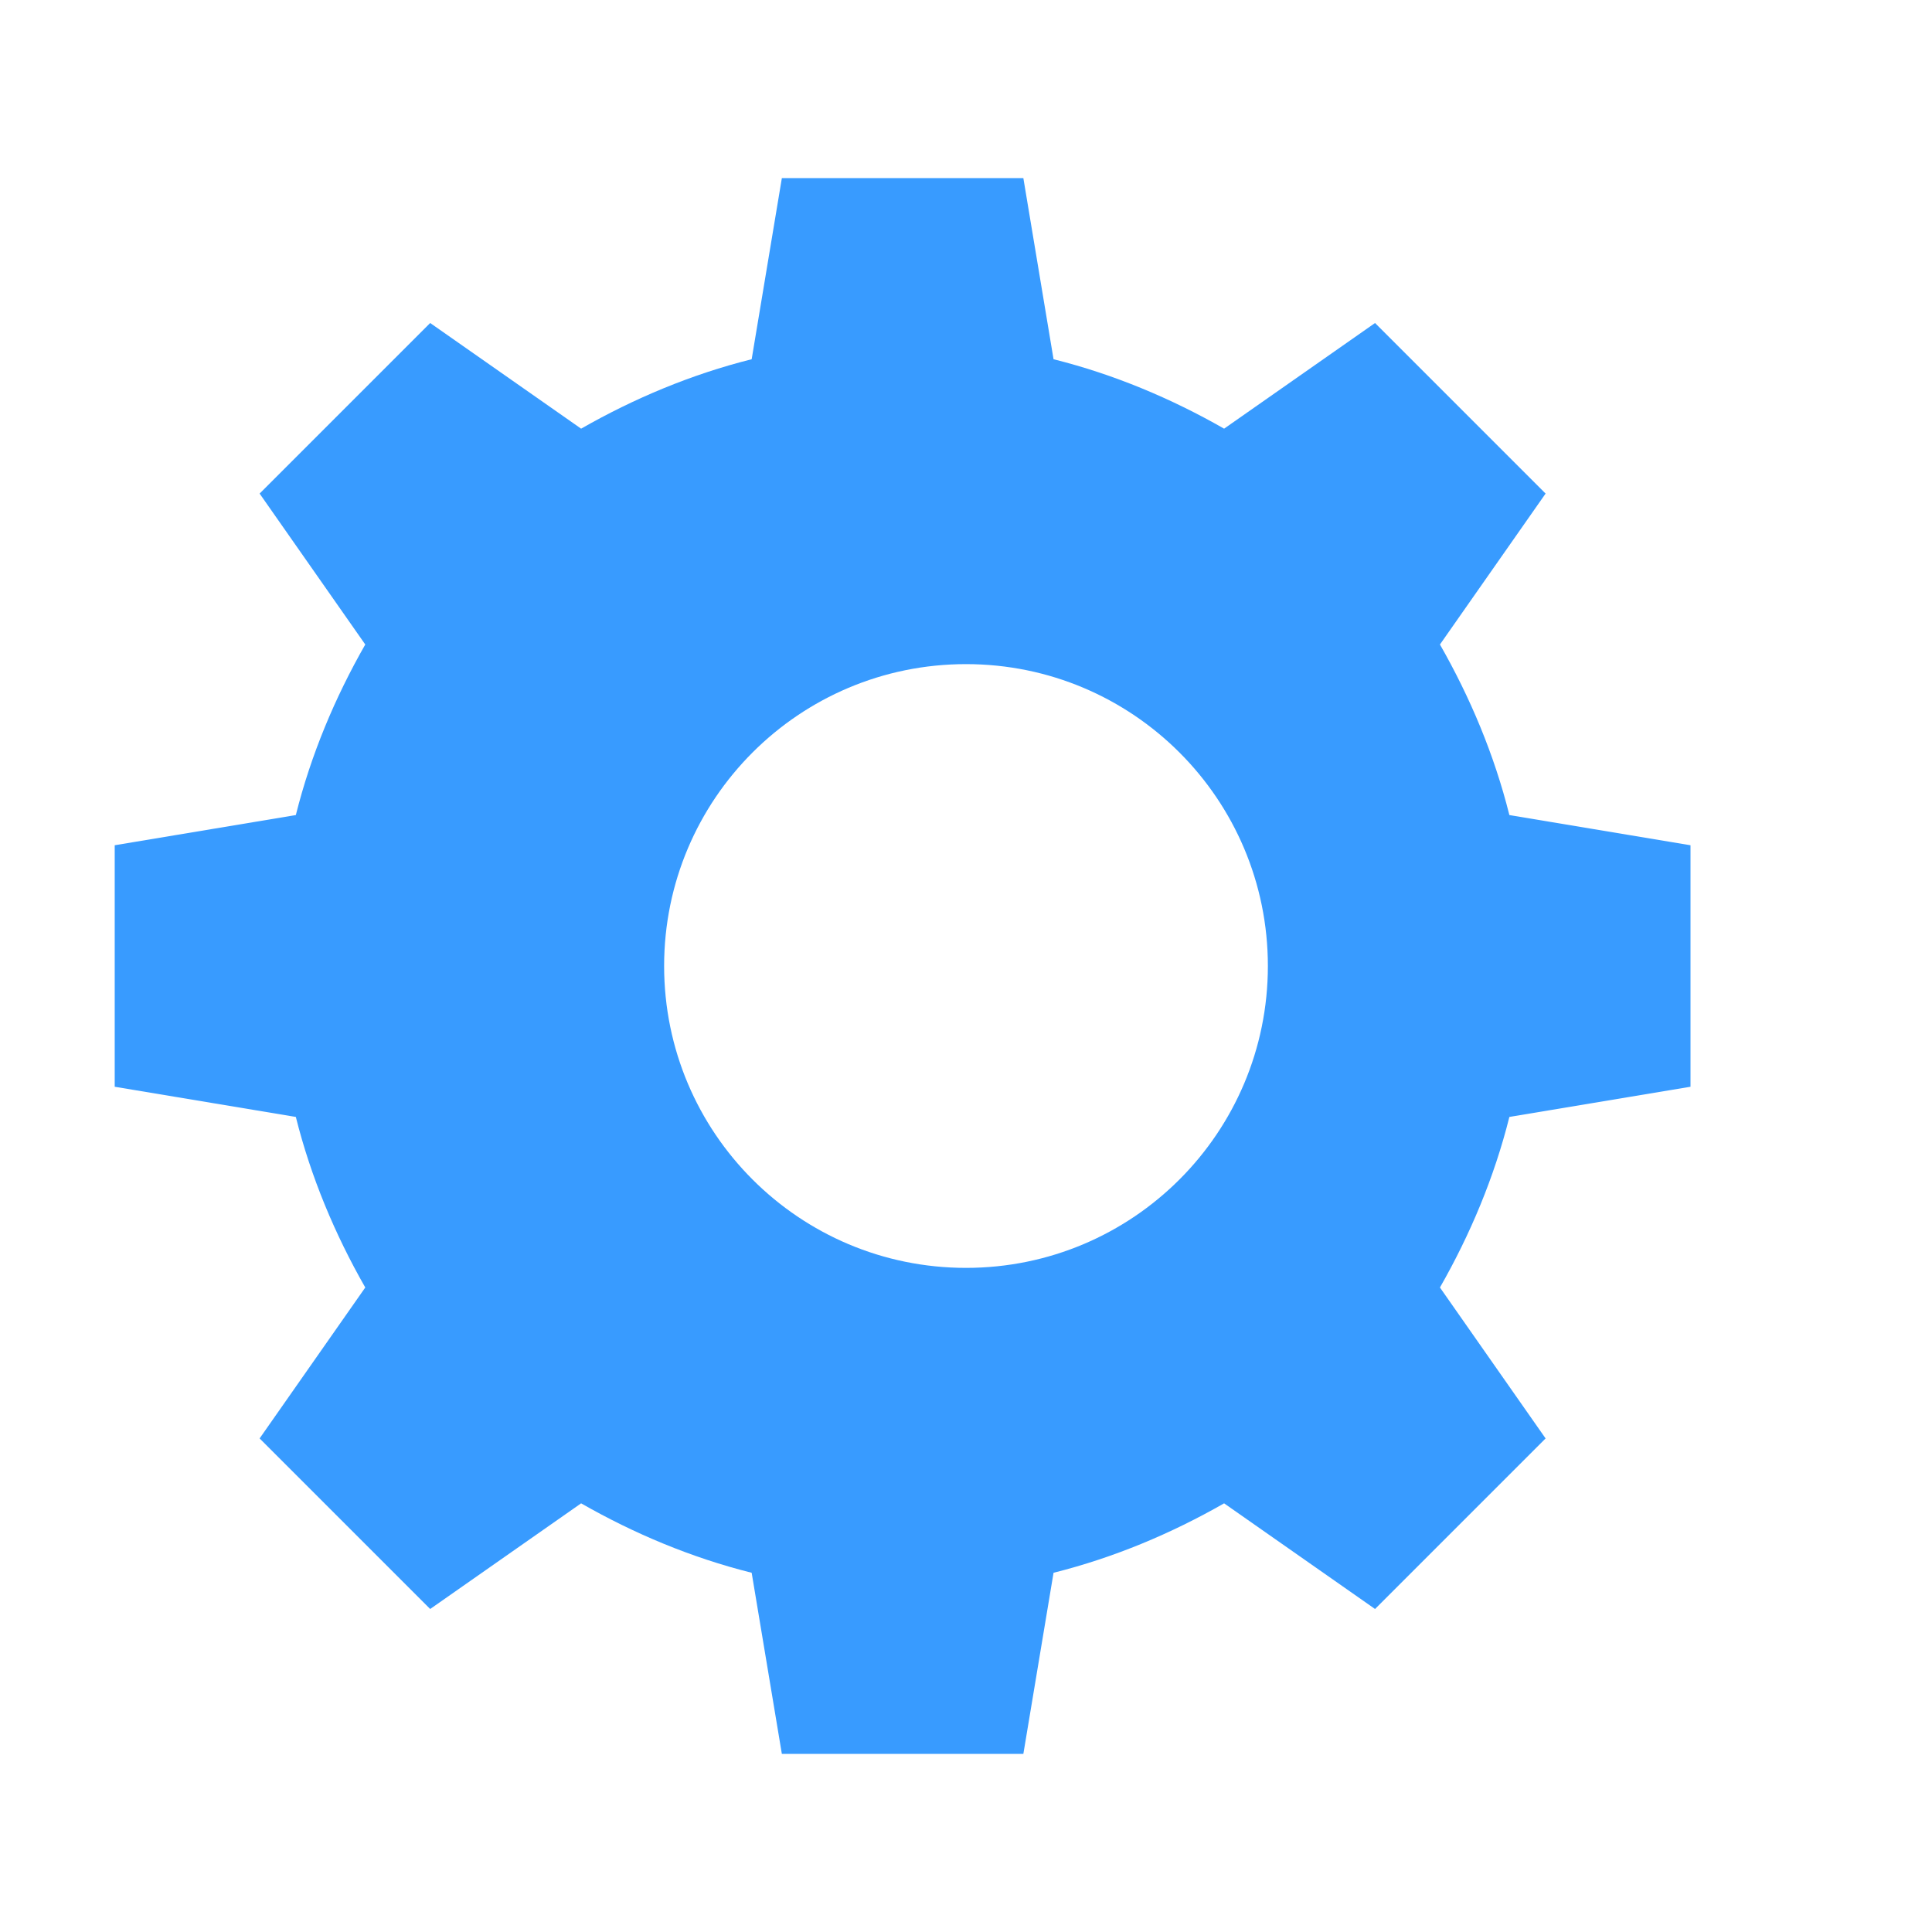
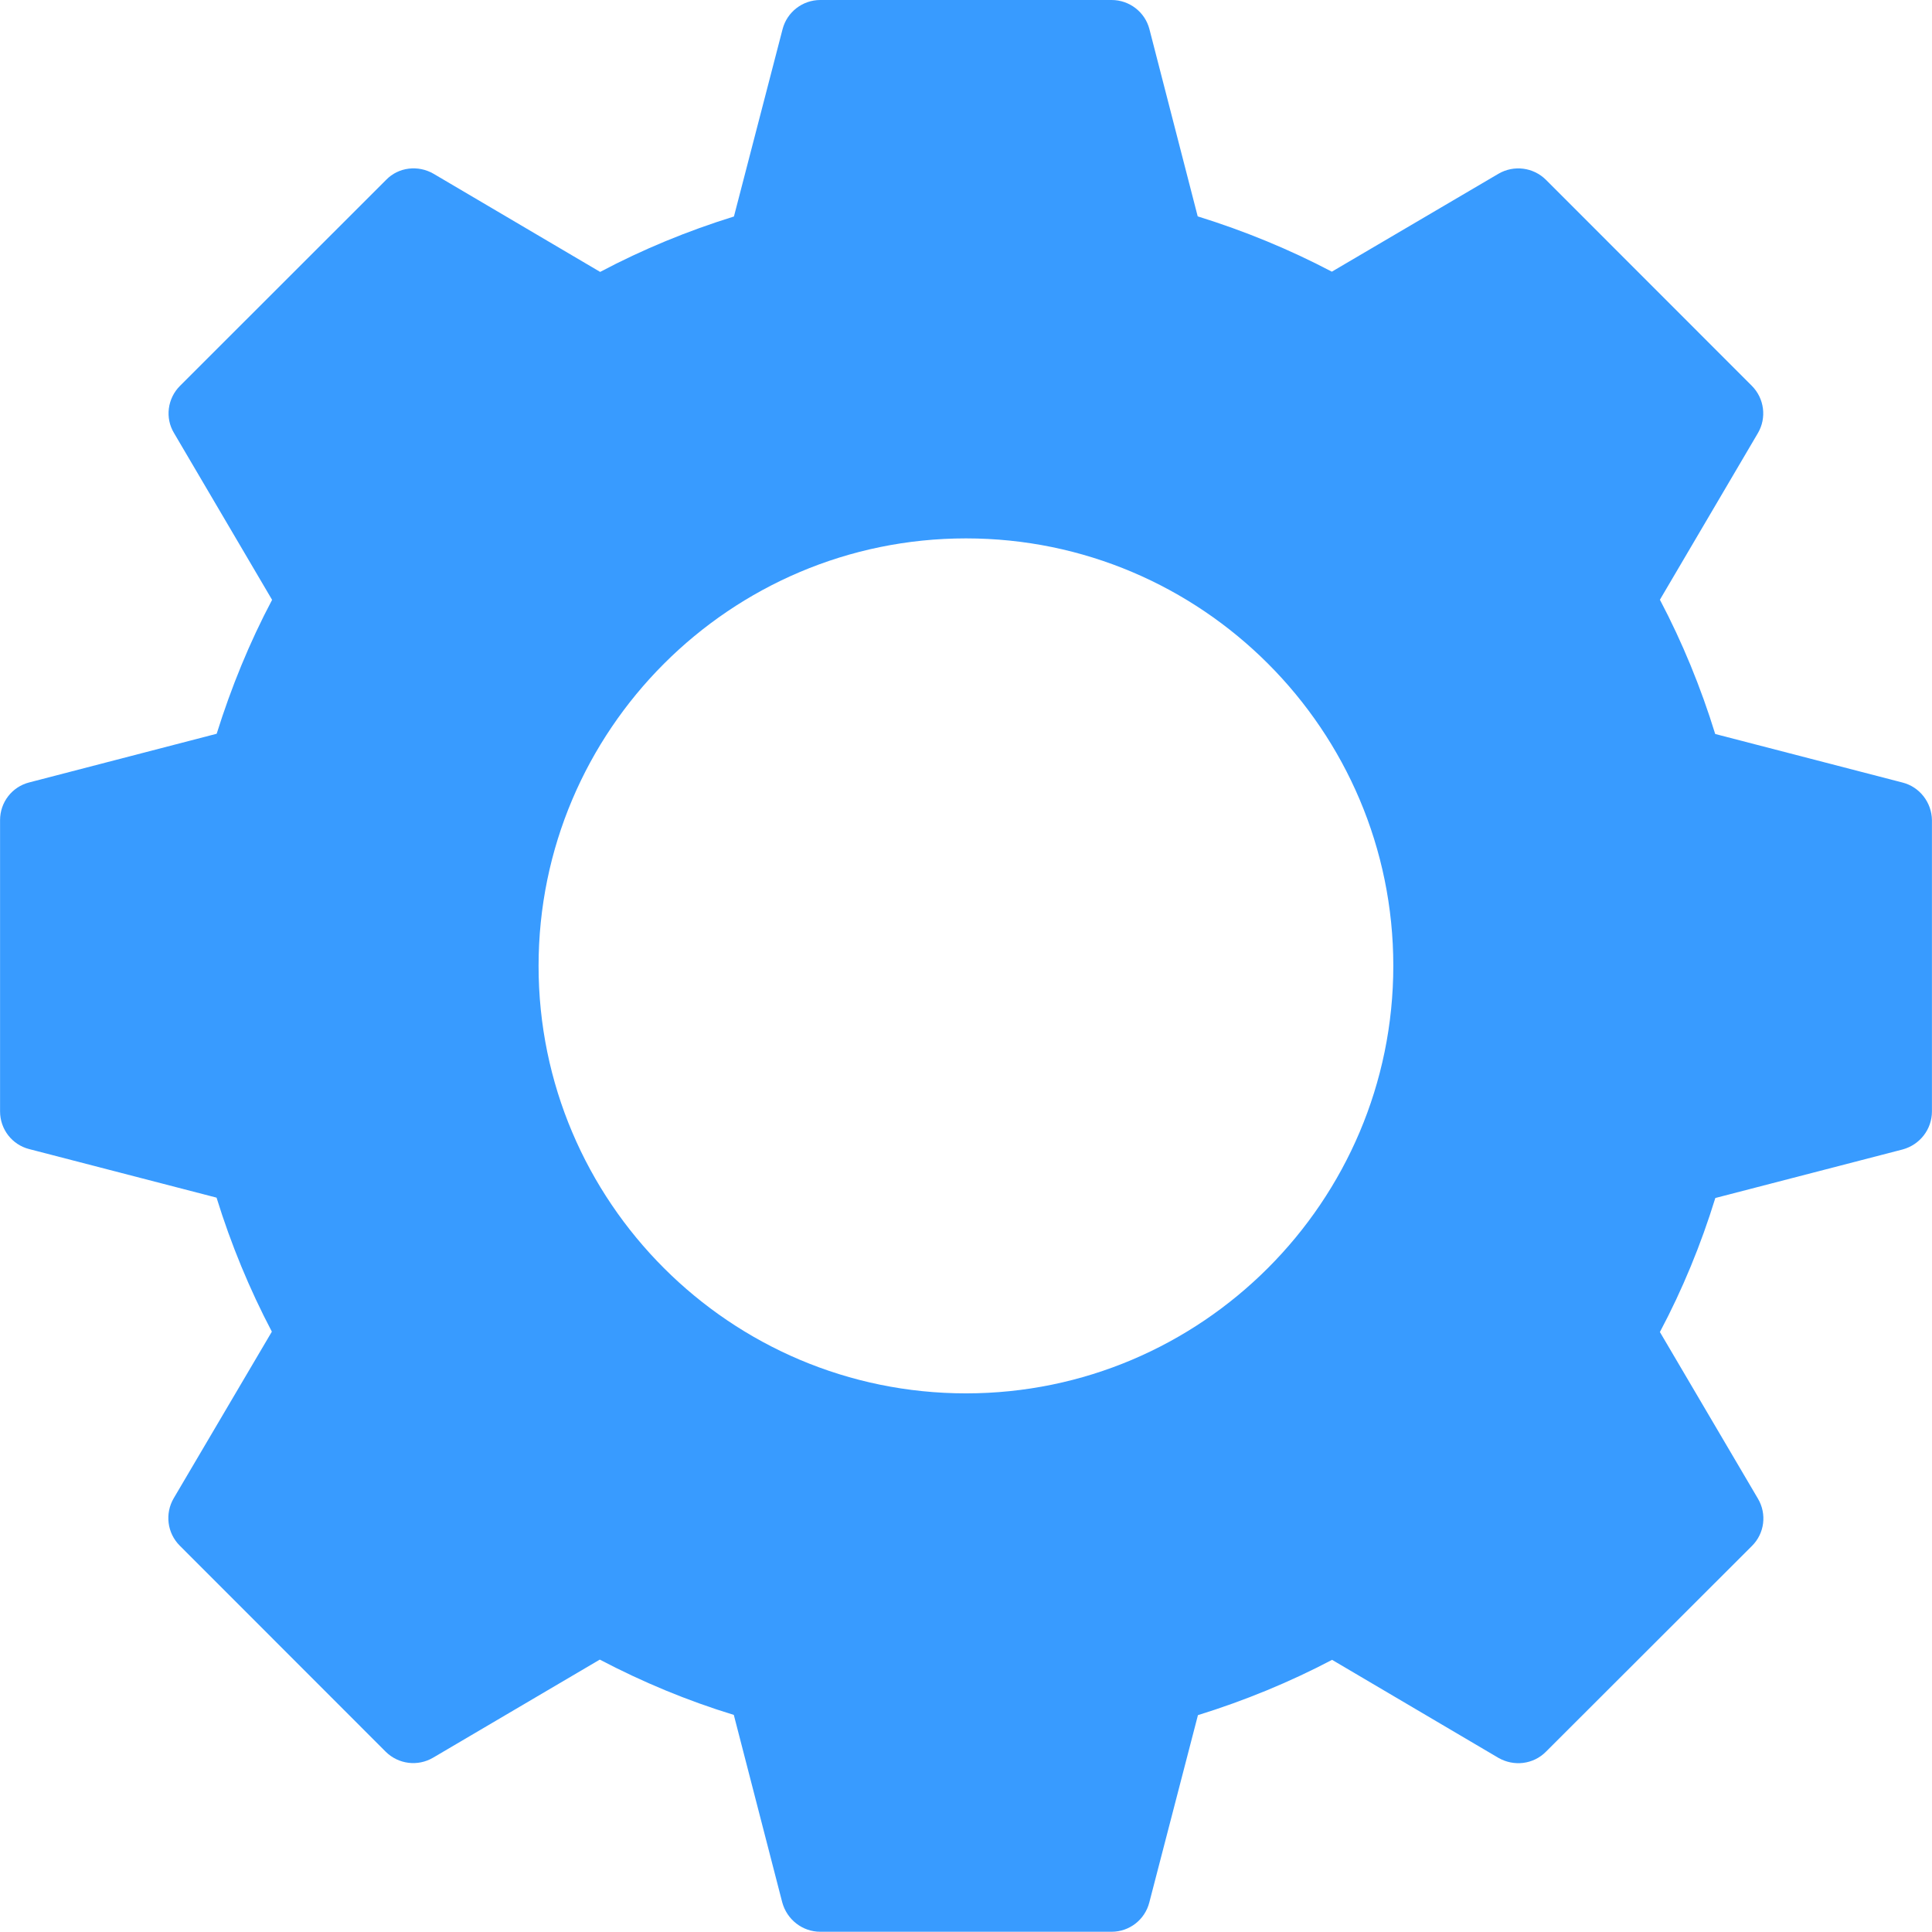
- <svg xmlns="http://www.w3.org/2000/svg" class="icon" viewBox="0 0 1024 1024" version="1.1" width="16" height="16">
-   <path d="M896 576v-128l-96-16c-8-32-20.8-62.4-36.8-90.4l56-80-90.4-90.4-80 56c-28-16-58.4-28.8-90.4-36.8l-16-96h-128l-16 96c-32 8-62.4 20.8-90.4 36.8l-80-56-90.4 90.4 56 80c-16 28-28.8 58.4-36.8 90.4l-96 16v128l96 16c8 32 20.8 62.4 36.8 90.4l-56 80 90.4 90.4 80-56c28 16 58.4 28.8 90.4 36.8l16 96h128l16-96c32-8 62.4-20.8 90.4-36.8l80 56 90.4-90.4-56-80c16-28 28.8-58.4 36.8-90.4l96-16zM512 672c-88.4 0-160-71.6-160-160s71.6-160 160-160 160 71.6 160 160-71.6 160-160 160z" fill="#389BFF" />
+ <svg xmlns="http://www.w3.org/2000/svg" t="1751962355927" class="icon" viewBox="0 0 1024 1024" version="1.1" p-id="6803" width="16" height="16">
+   <path d="M1008.353 414.758l-99.258-25.726c-7.616-24.702-17.407-48.573-29.31-71.164l51.901-88.25c4.8-8.127 3.456-18.431-3.136-25.086l-109.177-109.241c-6.72-6.656-17.023-7.936-25.15-3.2l-88.314 51.901c-22.527-11.839-46.333-21.631-71.1-29.31L609.21 15.423C606.842 6.336 598.587 0 589.179 0L434.757 0C425.413 0 417.158 6.336 414.79 15.423L389 114.745C364.297 122.424 340.555 132.216 318.092 144.119L229.778 92.09C221.586 87.355 211.219 88.57 204.691 95.29L95.386 204.531C88.73 211.187 87.387 221.554 92.25 229.554l51.965 88.378C132.312 340.395 122.584 364.201 114.841 388.904L15.519 414.694C6.368 416.998 0.032 425.253 0.032 434.661l0 154.422c0 9.407 6.336 17.663 15.487 19.967l99.258 25.726c7.68 24.83 17.535 48.637 29.31 71.036l-52.029 88.314c-4.736 8.127-3.456 18.431 3.2 25.086l109.177 109.241c6.72 6.656 17.023 7.936 25.15 3.136l88.314-51.965c22.527 11.839 46.333 21.759 71.036 29.31l25.662 99.322c2.496 9.215 10.751 15.615 20.159 15.615l154.422 0c9.407 0 17.599-6.336 19.967-15.487l25.79-99.322c24.766-7.68 48.573-17.471 71.1-29.31l88.186 51.965c8.191 4.672 18.431 3.456 25.086-3.2l109.241-109.113c6.72-6.656 8-16.959 3.2-25.086l-51.965-88.314c11.967-22.527 21.759-46.333 29.374-71.036l99.258-25.726C1017.632 606.746 1023.968 598.491 1023.968 589.083L1023.968 434.661C1023.84 425.381 1017.504 417.062 1008.353 414.758L1008.353 414.758 1008.353 414.758 1008.353 414.758zM512 738.514c-124.984 0-226.546-101.626-226.546-226.546S387.08 285.358 512 285.358c124.92 0 226.482 101.626 226.482 226.546S636.856 738.514 512 738.514L512 738.514 512 738.514z" fill="#389BFF" p-id="6804" />
</svg>
